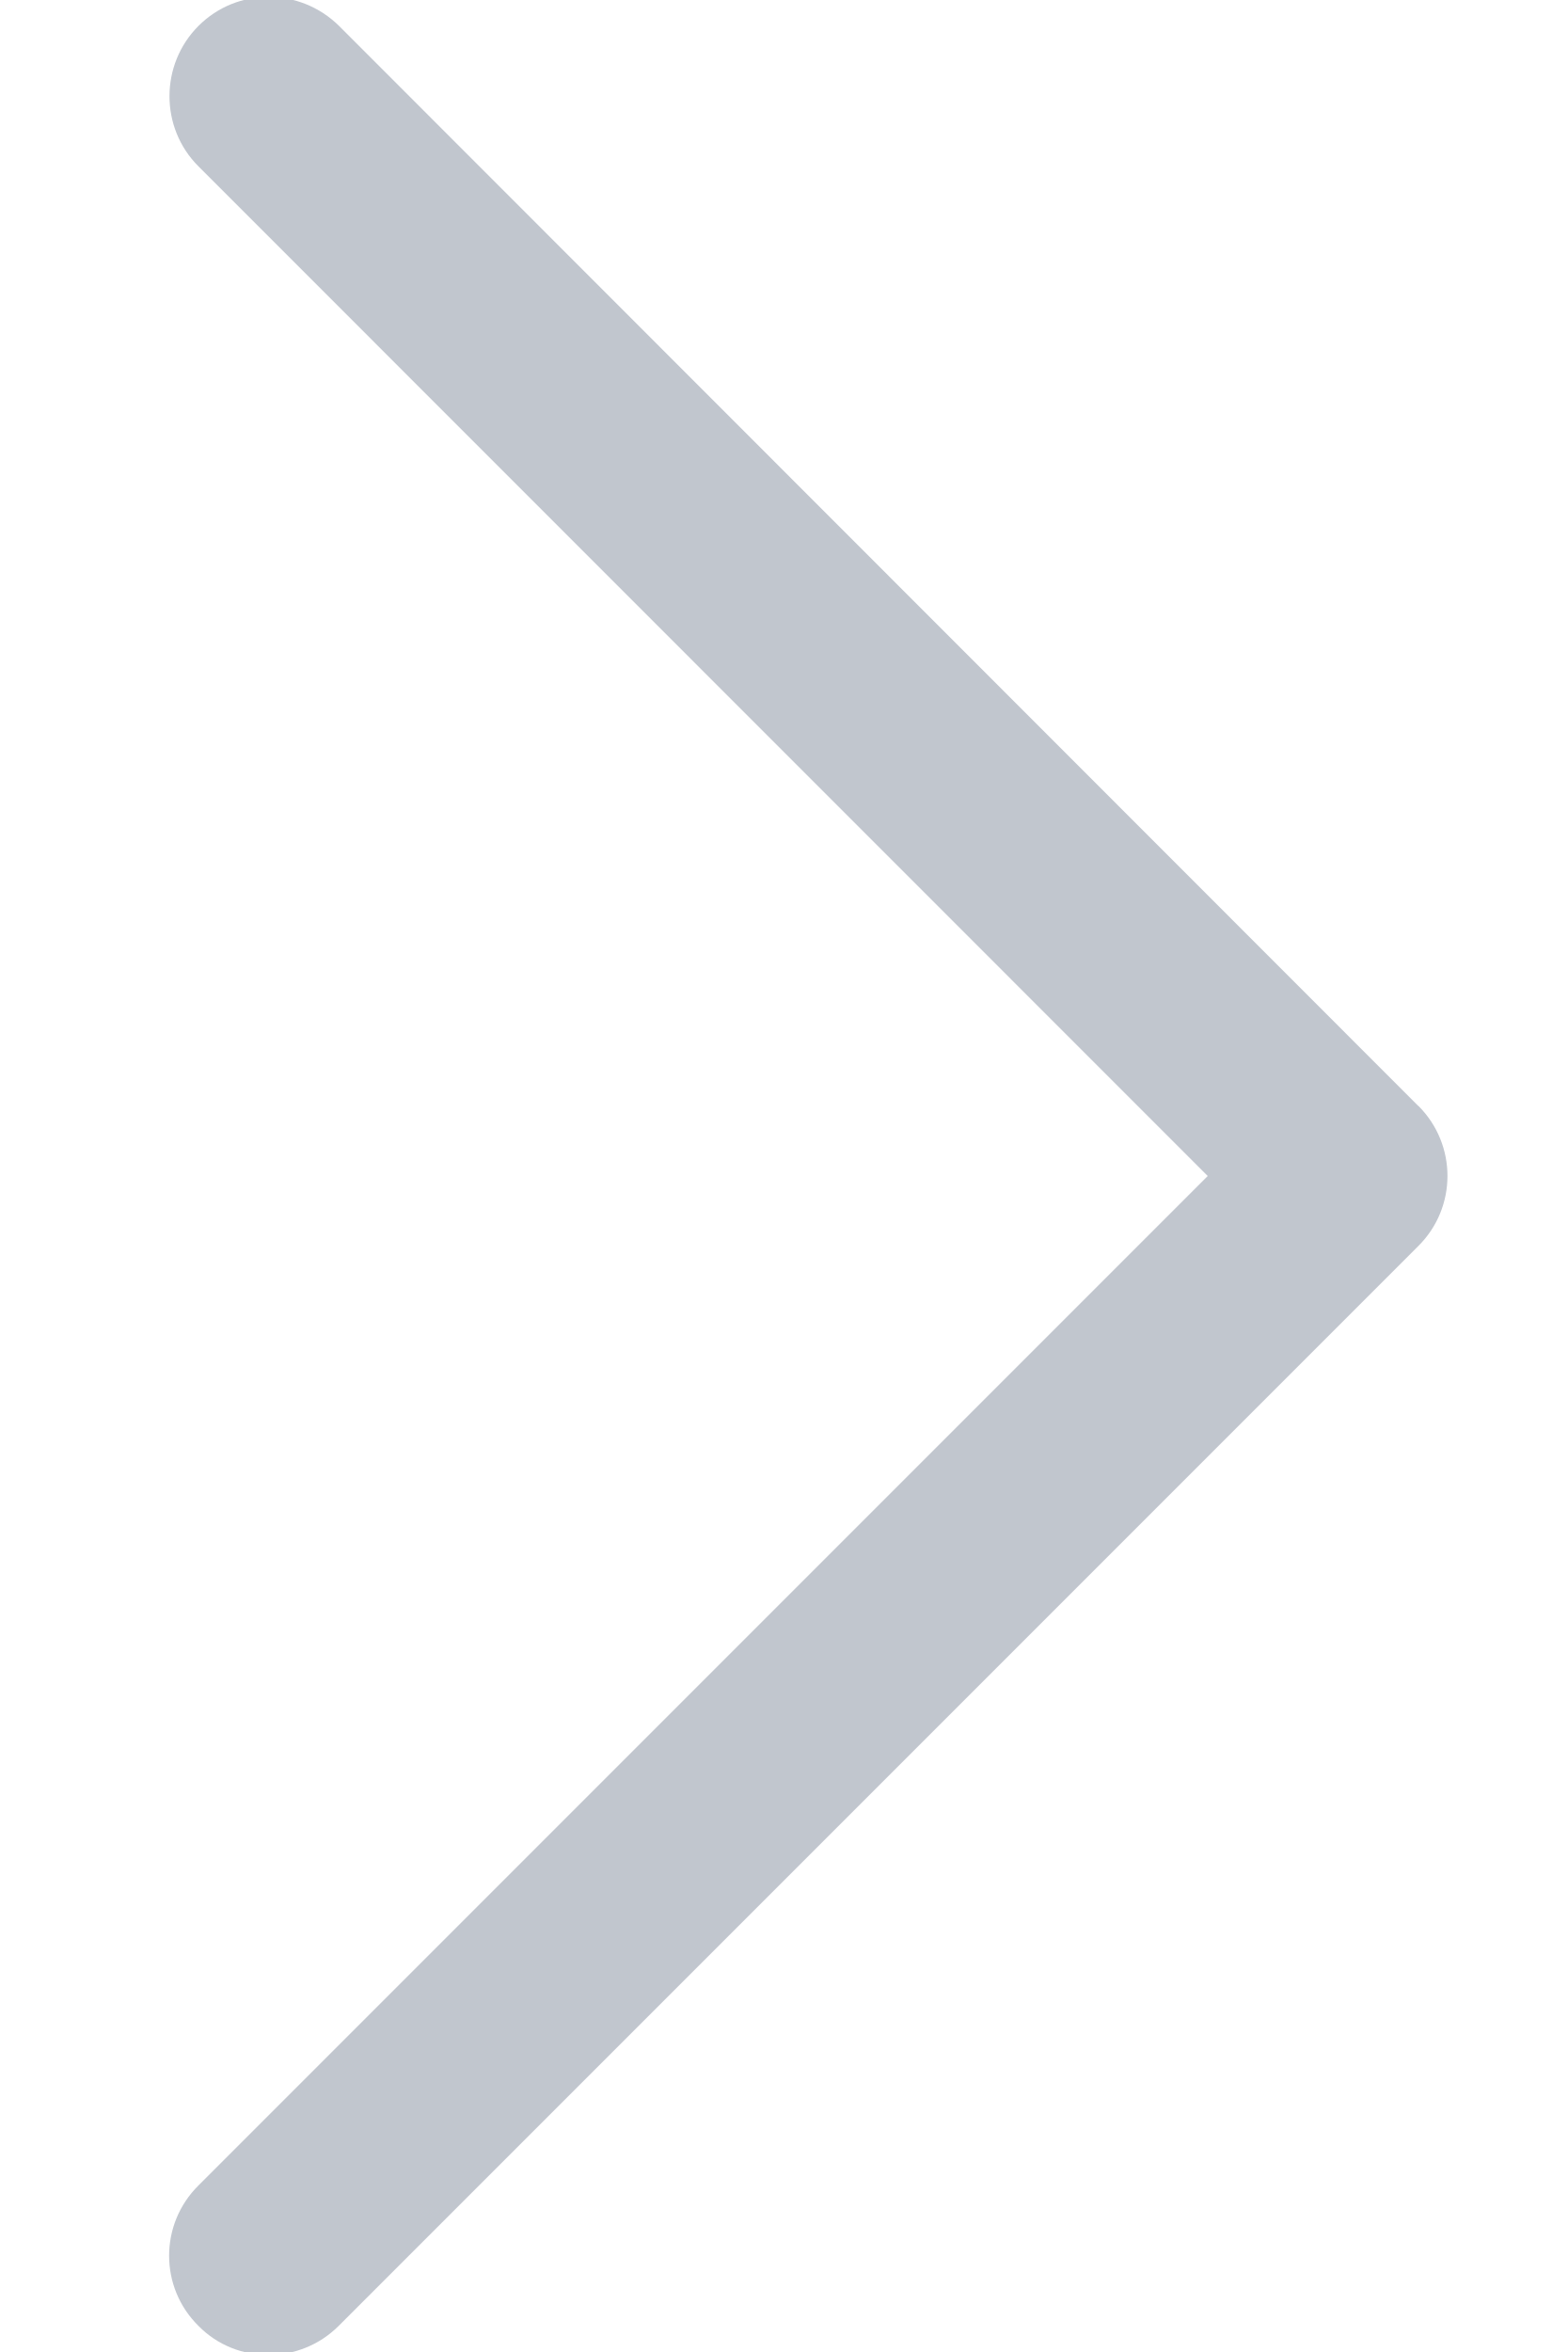
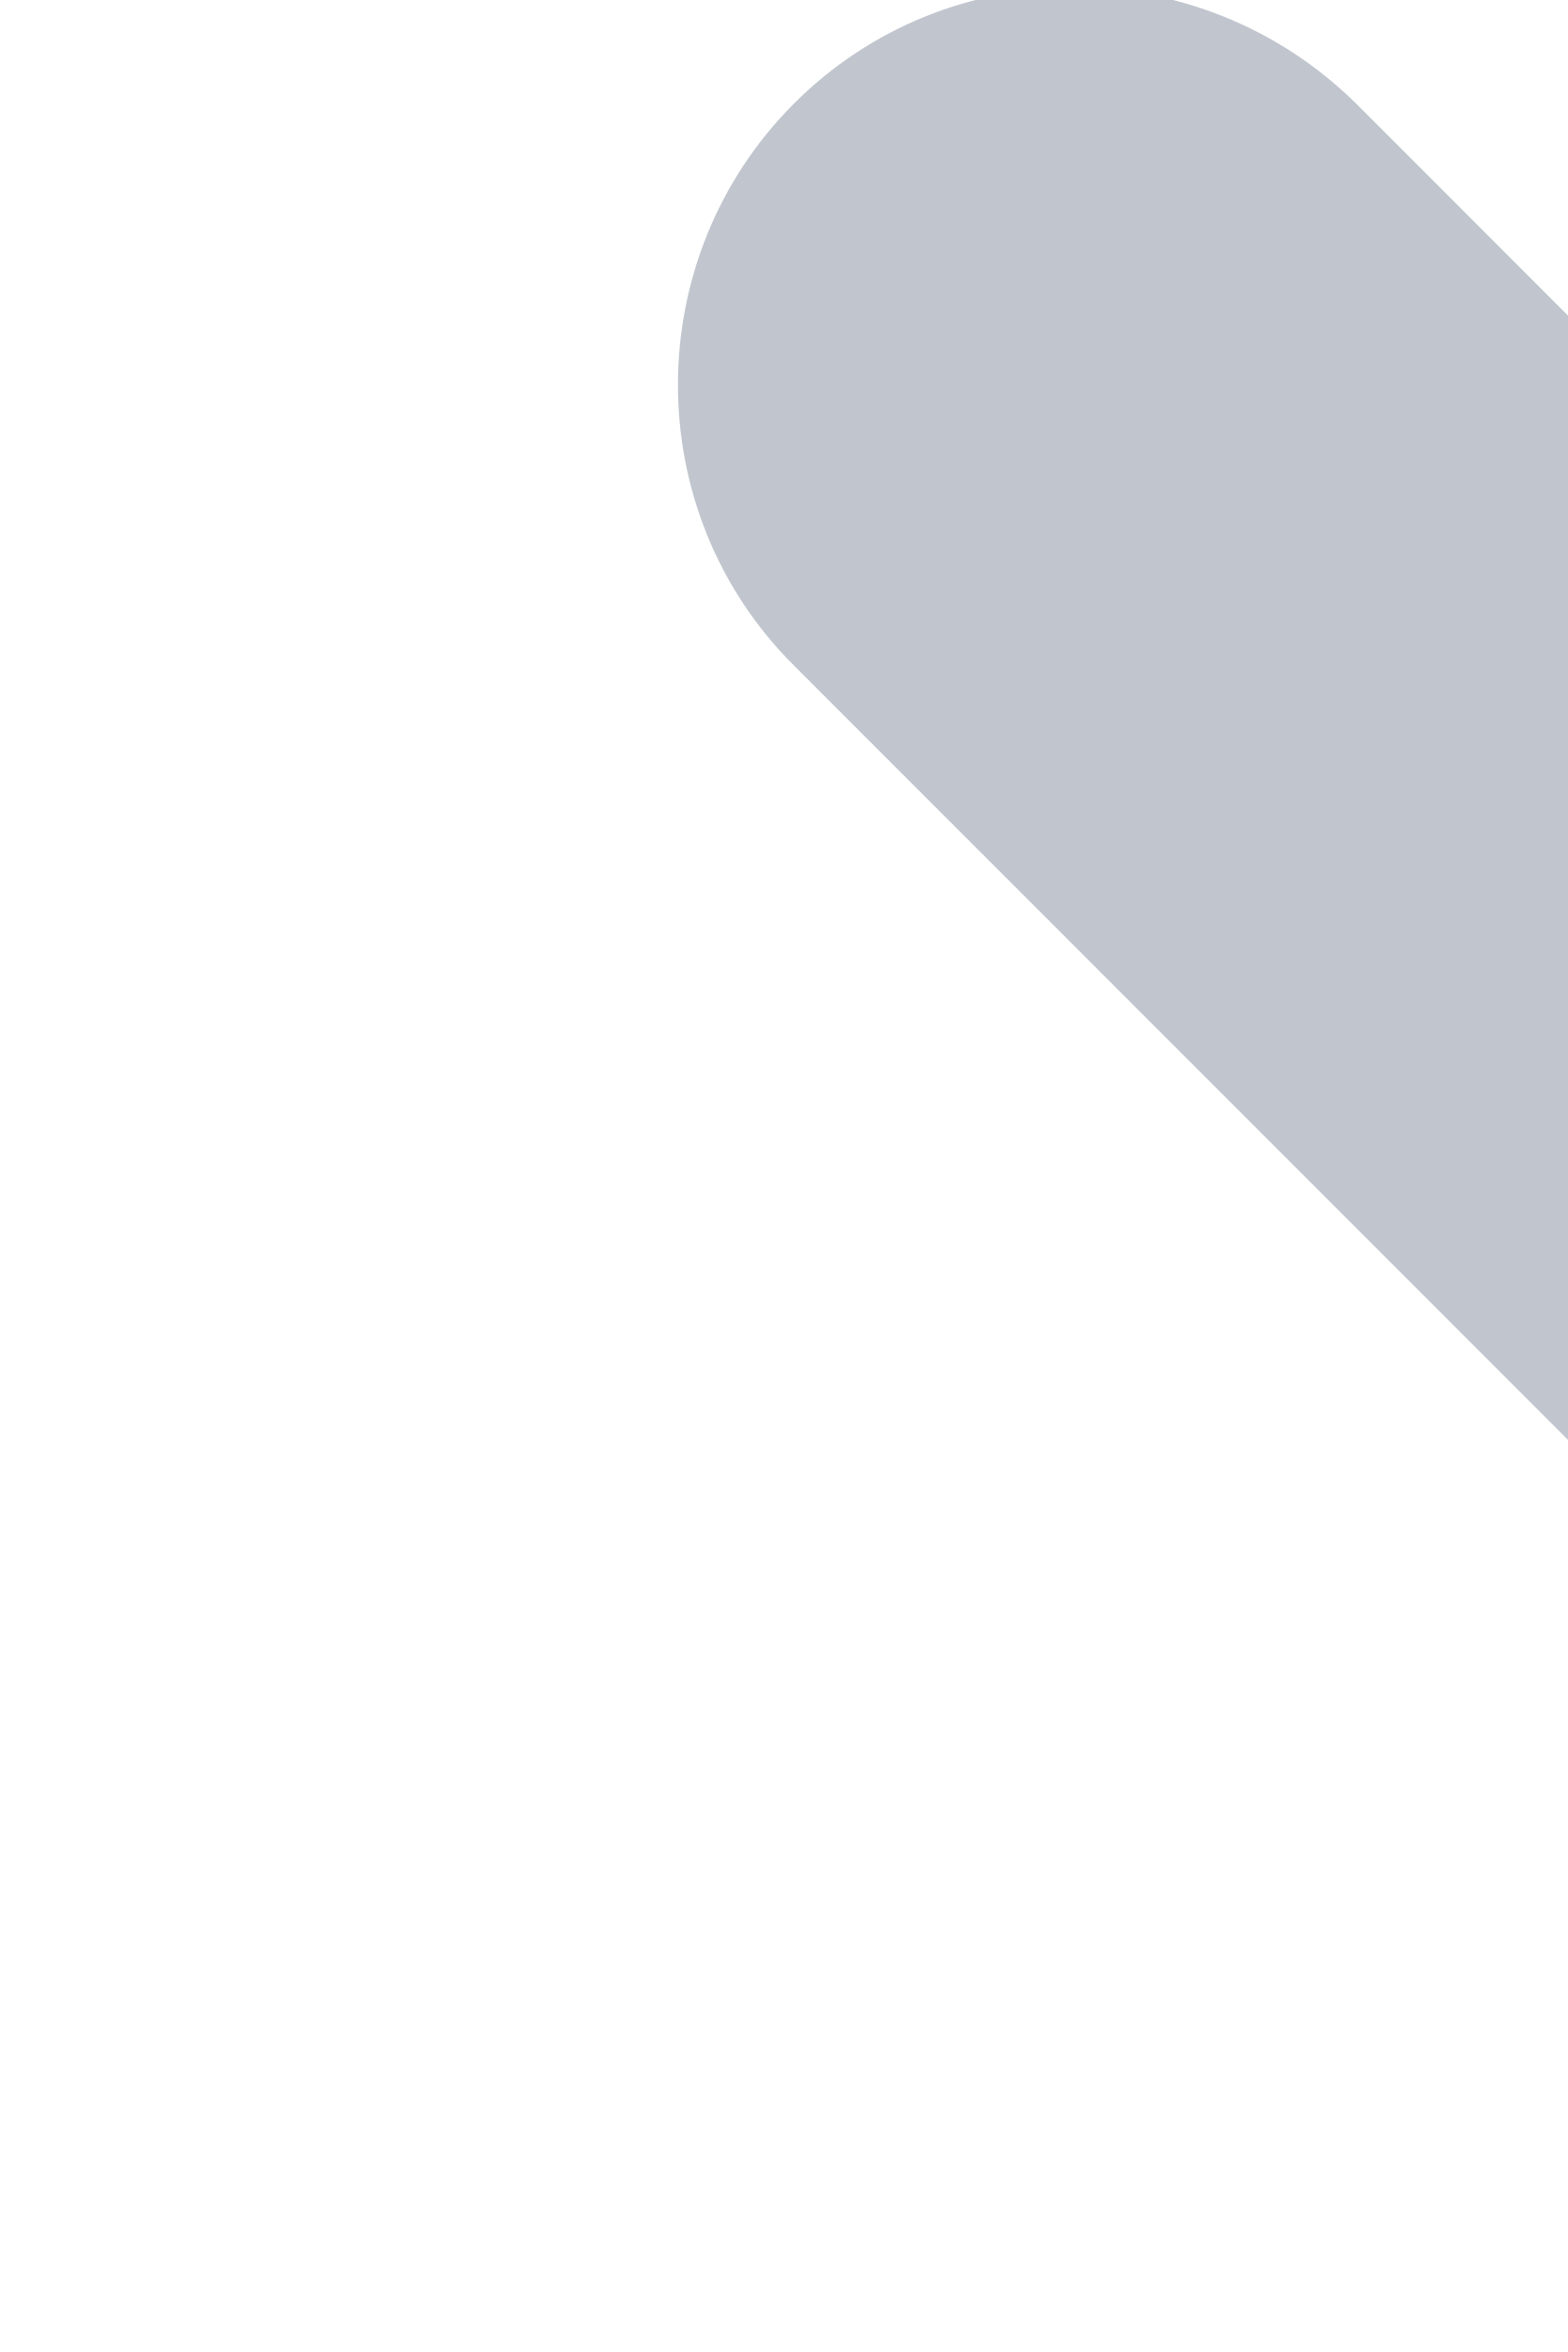
- <svg xmlns="http://www.w3.org/2000/svg" width="8" height="12" viewBox="0 0 8 12">
+ <svg xmlns="http://www.w3.org/2000/svg" width="8" height="12" viewBox="0 0 2 3">
  <path fill="#C1C6CE" d="M7.237 5.642L1.73.132c-.2-.197-.52-.197-.717 0s-.198.52 0 .717L6.163 6l-5.15 5.15c-.2.198-.2.52 0 .717.098.1.228.148.357.148.13 0 .26-.05.358-.148l5.51-5.51c.198-.197.198-.517 0-.715z" />
</svg>
